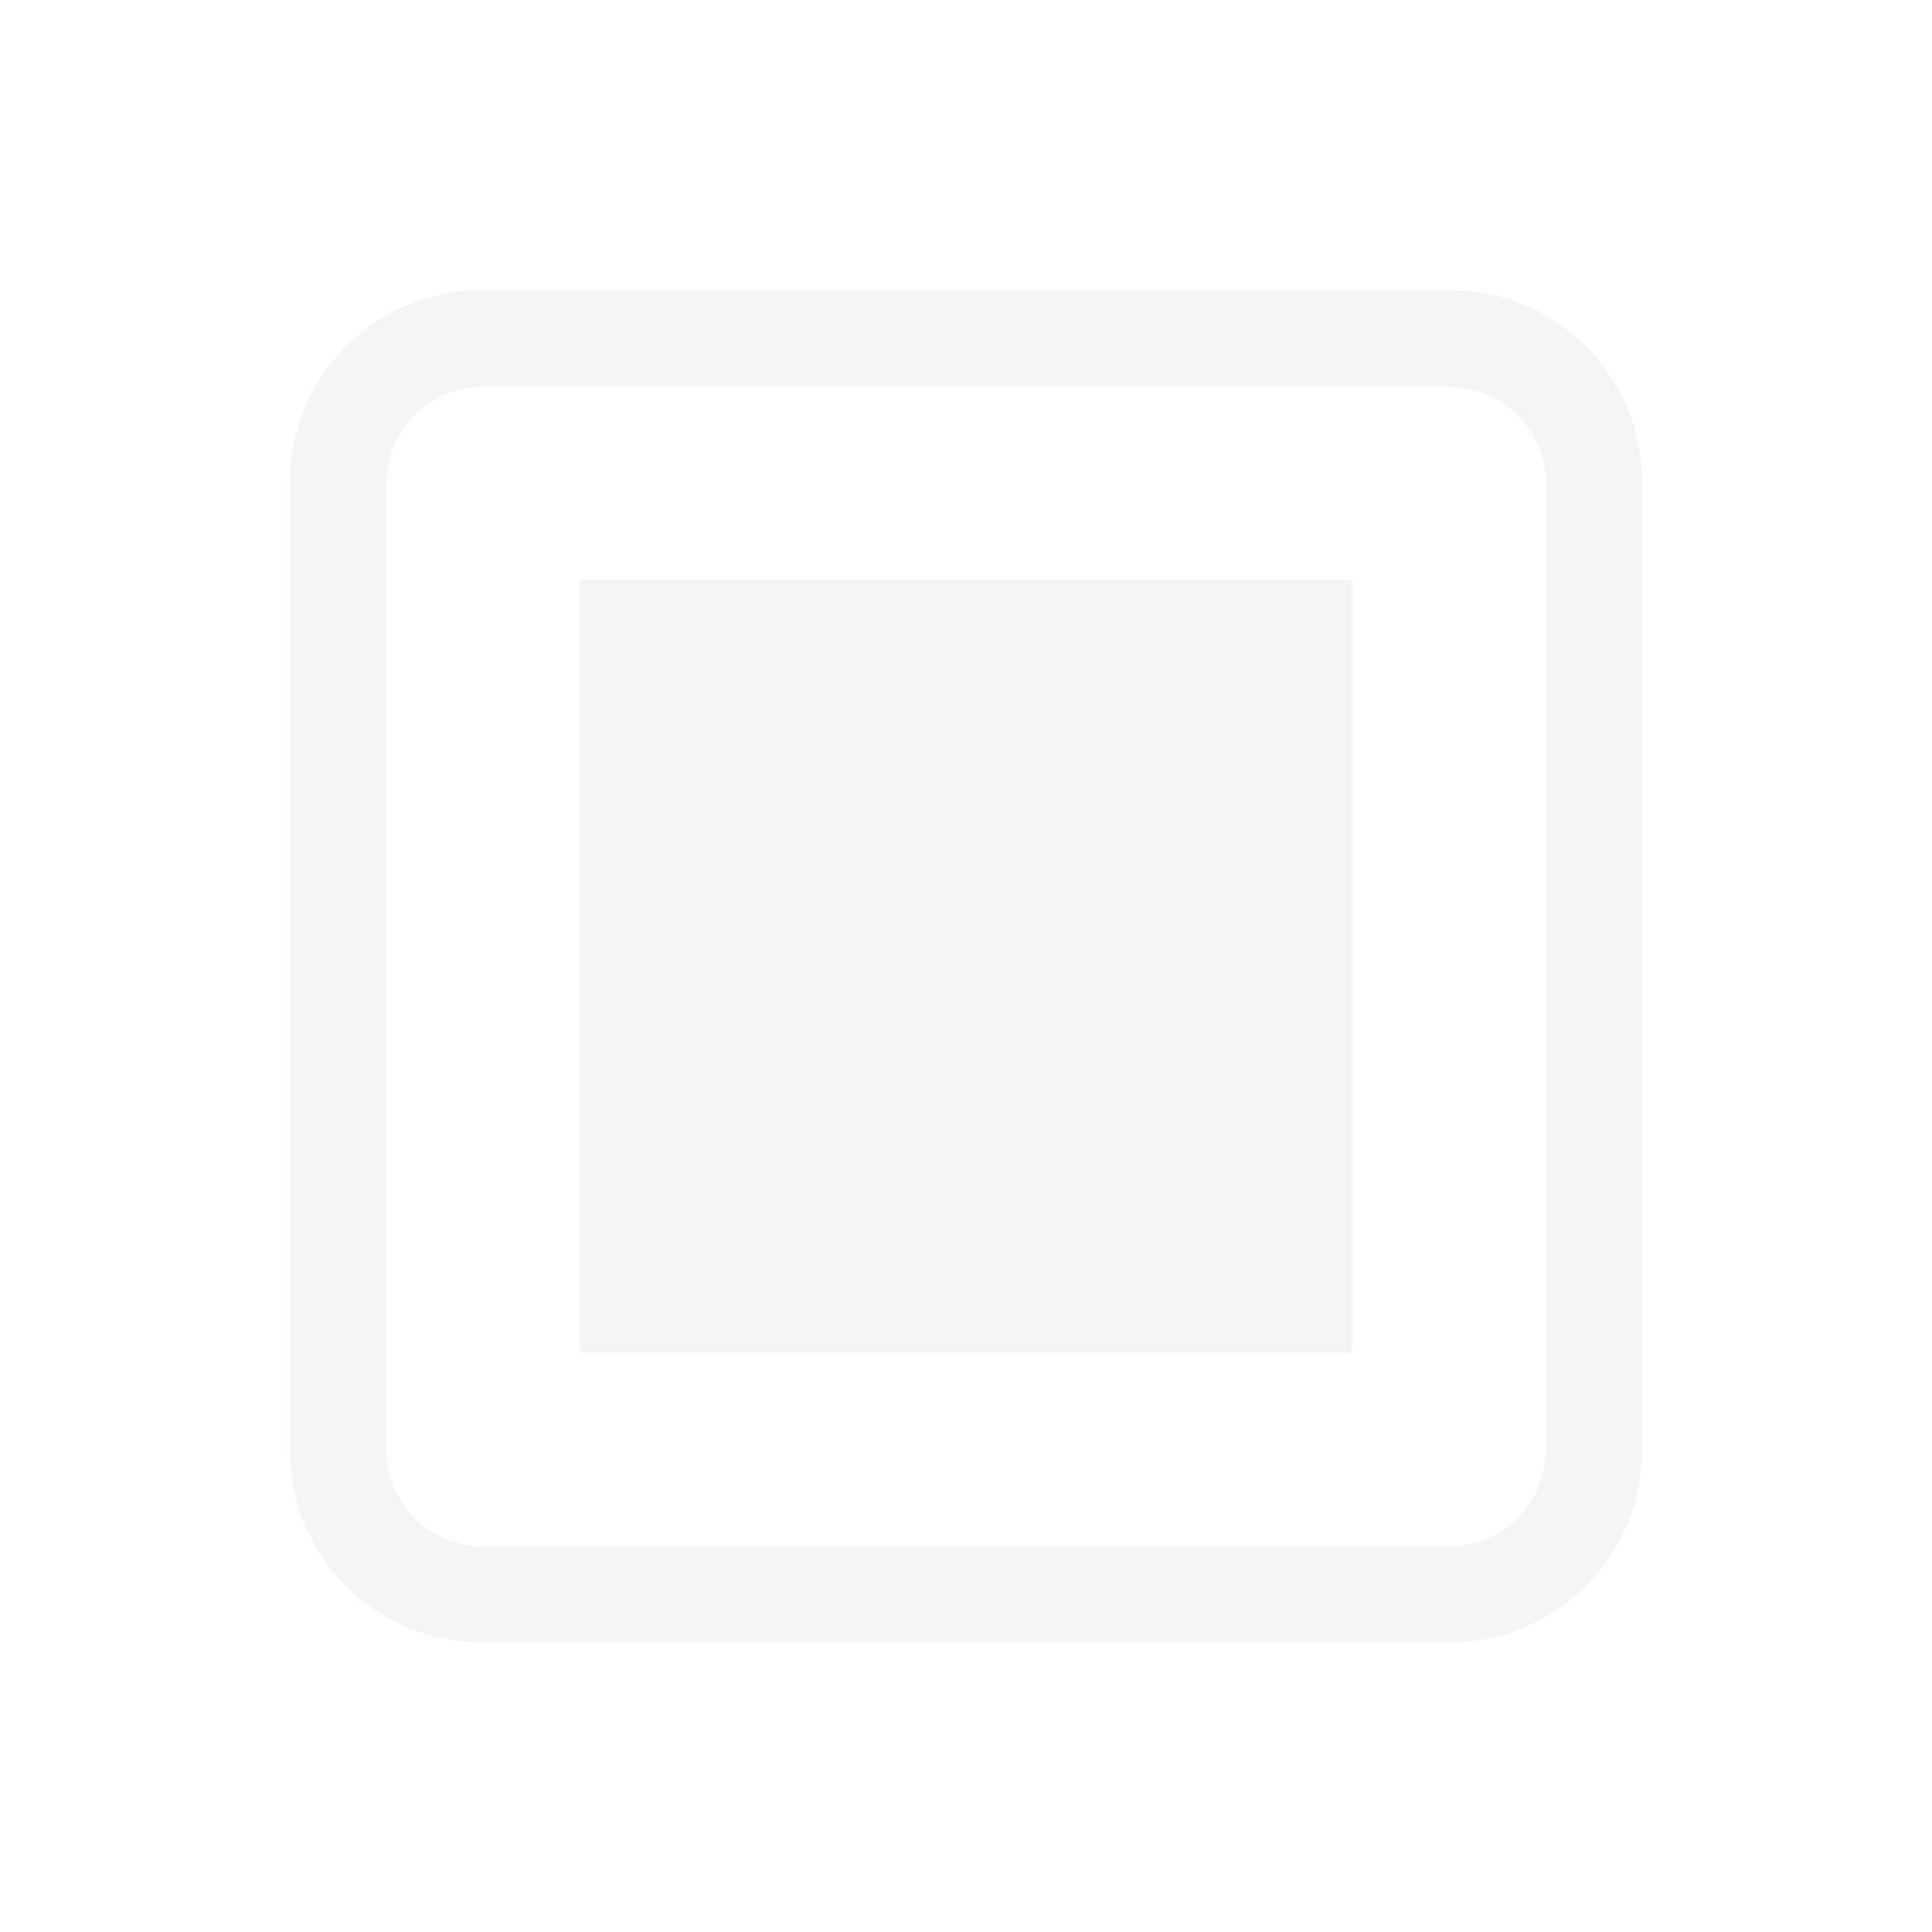
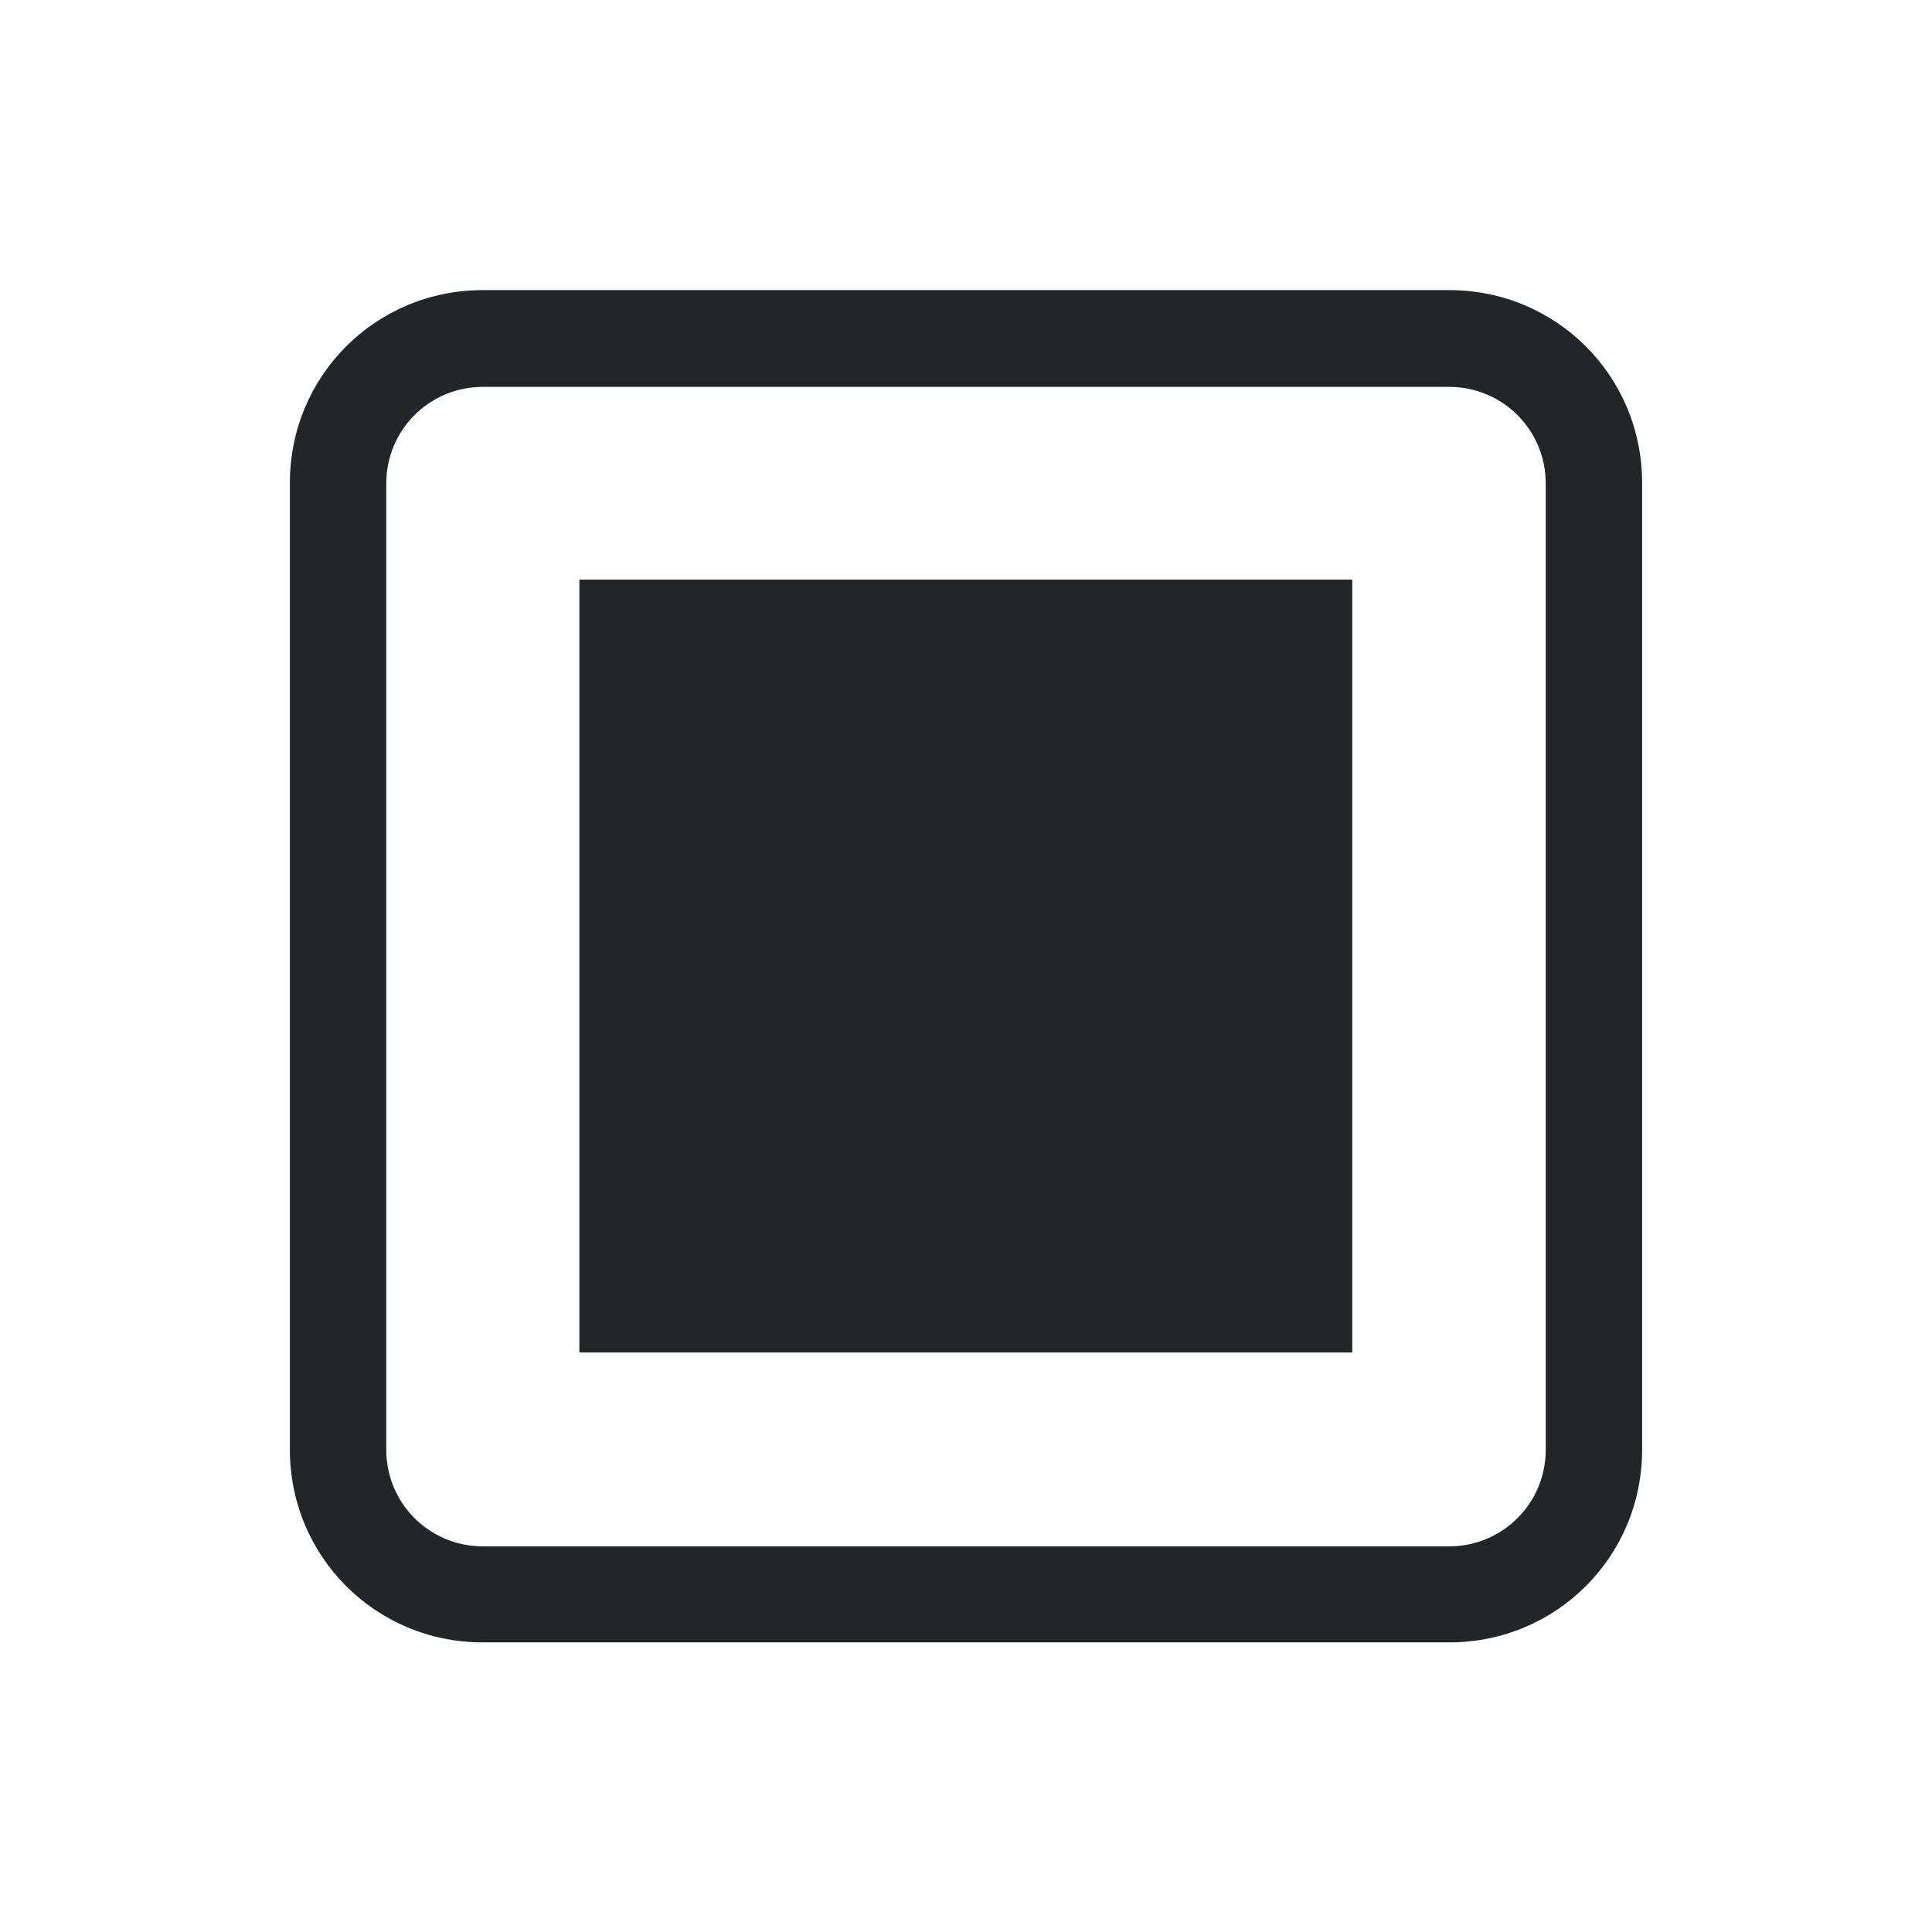
<svg xmlns="http://www.w3.org/2000/svg" width="20" height="20" viewBox="0 0 5.292 5.292" version="1.1" id="svg8">
  <defs id="defs2" />
  <g id="layer1" transform="translate(0,-291.7083)">
    <g id="g847" transform="matrix(0.05207439,0,0,0.05207453,-0.9012516,282.412)">
      <g id="g851">
        <g id="g1059" transform="matrix(1.998622,0,0,1.998619,17.32448,-313.5231)">
          <path style="opacity:1;fill:none;fill-opacity:0.494;stroke:#ffffff00;stroke-width:0.07;stroke-linecap:round;stroke-linejoin:round;stroke-miterlimit:4;stroke-dasharray:none;stroke-dashoffset:0;stroke-opacity:1;paint-order:stroke fill markers" d="M 25.4,271.6 -8.0000008e-7,246.2 H 50.8 Z" id="path883" />
          <path id="path880" d="m 25.4,271.6 25.4,25.4 H 0 Z" style="opacity:1;fill:none;fill-opacity:0.494;stroke:#ffffff00;stroke-width:0.07;stroke-linecap:round;stroke-linejoin:round;stroke-miterlimit:4;stroke-dasharray:none;stroke-dashoffset:0;stroke-opacity:1;paint-order:stroke fill markers" />
          <rect ry="5.053" y="253.849" x="7.649" height="35.529" width="35.529" id="rect870" style="opacity:1;fill:none;fill-opacity:0.494;stroke:#ffffff00;stroke-width:0.062;stroke-linecap:round;stroke-linejoin:round;stroke-miterlimit:4;stroke-dasharray:none;stroke-dashoffset:0;stroke-opacity:1;paint-order:stroke fill markers" />
          <circle r="25.397" cy="271.6" cx="25.4" id="path872" style="opacity:1;fill:none;fill-opacity:0.494;stroke:#ffffff00;stroke-width:0.076;stroke-linecap:round;stroke-linejoin:round;stroke-miterlimit:4;stroke-dasharray:none;stroke-dashoffset:0;stroke-opacity:1;paint-order:stroke fill markers" />
          <circle transform="rotate(-45)" cx="-174.09" cy="210.011" r="12.656" id="path876" style="opacity:1;fill:none;fill-opacity:0.494;stroke:#ffffff00;stroke-width:0.074;stroke-linecap:round;stroke-linejoin:round;stroke-miterlimit:4;stroke-dasharray:none;stroke-dashoffset:0;stroke-opacity:1;paint-order:stroke fill markers" />
          <path id="path904" d="m 25.4,271.6 -25.4,25.4 v -50.8 z" style="opacity:1;fill:none;fill-opacity:0.494;stroke:#ffffff00;stroke-width:0.07;stroke-linecap:round;stroke-linejoin:round;stroke-miterlimit:4;stroke-dasharray:none;stroke-dashoffset:0;stroke-opacity:1;paint-order:stroke fill markers" />
          <path style="opacity:1;fill:none;fill-opacity:0.494;stroke:#ffffff00;stroke-width:0.07;stroke-linecap:round;stroke-linejoin:round;stroke-miterlimit:4;stroke-dasharray:none;stroke-dashoffset:0;stroke-opacity:1;paint-order:stroke fill markers" d="m 25.4,271.6 25.4,-25.4 v 50.8 z" id="path906" />
          <rect ry="5.051" y="256.393" x="2.566" height="30.44" width="45.694" id="rect837" style="opacity:1;fill:none;fill-opacity:0.494;stroke:#ffffff00;stroke-width:0.066;stroke-linecap:round;stroke-linejoin:round;stroke-miterlimit:4;stroke-dasharray:none;stroke-dashoffset:0;stroke-opacity:1;paint-order:stroke fill markers" />
          <rect style="opacity:1;fill:none;fill-opacity:0.494;stroke:#ffffff00;stroke-width:0.066;stroke-linecap:round;stroke-linejoin:round;stroke-miterlimit:4;stroke-dasharray:none;stroke-dashoffset:0;stroke-opacity:1;paint-order:stroke fill markers" id="rect831" width="45.694" height="30.441" x="248.766" y="-40.633" ry="5.051" transform="rotate(90)" />
        </g>
      </g>
    </g>
    <path style="opacity:1;fill:#ffc107;fill-opacity:1;stroke:none;stroke-width:0.386;stroke-miterlimit:4;stroke-dasharray:none;stroke-opacity:1" d="m 50.206,401.677 c 110.217,0.713 55.109,0.356 0,0 z" id="rect997" />
-     <path style="opacity:1;fill:#f5f5f5;fill-opacity:1;stroke:#00e5ff;stroke-width:0;stroke-linecap:square;stroke-linejoin:miter;stroke-miterlimit:4;stroke-dasharray:none;stroke-dashoffset:0;stroke-opacity:1;paint-order:stroke fill markers" d="m 1.322,292.503 c -0.293,0 -0.528,0.235 -0.528,0.528 v 2.648 c 0,0.293 0.235,0.528 0.528,0.528 h 2.648 c 0.293,0 0.528,-0.235 0.528,-0.528 v -2.648 c 0,-0.293 -0.235,-0.528 -0.528,-0.528 z m 0.001,0.265 h 2.646 c 0.147,0 0.265,0.118 0.265,0.265 v 2.646 c 0,0.147 -0.118,0.265 -0.265,0.265 h -2.646 c -0.147,0 -0.265,-0.118 -0.265,-0.265 v -2.646 c 0,-0.147 0.118,-0.265 0.265,-0.265 z" id="rect1954" />
-     <rect style="opacity:1;fill:#f5f5f5;fill-opacity:1;stroke:#00e5ff;stroke-width:0;stroke-linecap:square;stroke-linejoin:miter;stroke-miterlimit:4;stroke-dasharray:none;stroke-dashoffset:0;stroke-opacity:1;paint-order:stroke fill markers" id="rect2118" width="2.117" height="2.117" x="1.587" y="293.296" ry="0" />
+     <path style="opacity:1;fill:#232629;fill-opacity:1;stroke:#1de9b6;stroke-width:0;stroke-linecap:square;stroke-linejoin:miter;stroke-miterlimit:4;stroke-dasharray:none;stroke-dashoffset:0;stroke-opacity:1;paint-order:stroke fill markers" d="m 1.322,292.503 c -0.293,0 -0.528,0.235 -0.528,0.528 v 2.648 c 0,0.293 0.235,0.528 0.528,0.528 h 2.648 c 0.293,0 0.528,-0.235 0.528,-0.528 v -2.648 c 0,-0.293 -0.235,-0.528 -0.528,-0.528 z m 0.001,0.265 h 2.646 c 0.147,0 0.265,0.118 0.265,0.265 v 2.646 c 0,0.147 -0.118,0.265 -0.265,0.265 h -2.646 c -0.147,0 -0.265,-0.118 -0.265,-0.265 v -2.646 c 0,-0.147 0.118,-0.265 0.265,-0.265 z" id="rect1954" />
+     <rect style="opacity:1;fill:#232629;fill-opacity:1;stroke:#1de9b6;stroke-width:0;stroke-linecap:square;stroke-linejoin:miter;stroke-miterlimit:4;stroke-dasharray:none;stroke-dashoffset:0;stroke-opacity:1;paint-order:stroke fill markers" id="rect2118" width="2.117" height="2.117" x="1.587" y="293.296" ry="0" />
  </g>
</svg>
